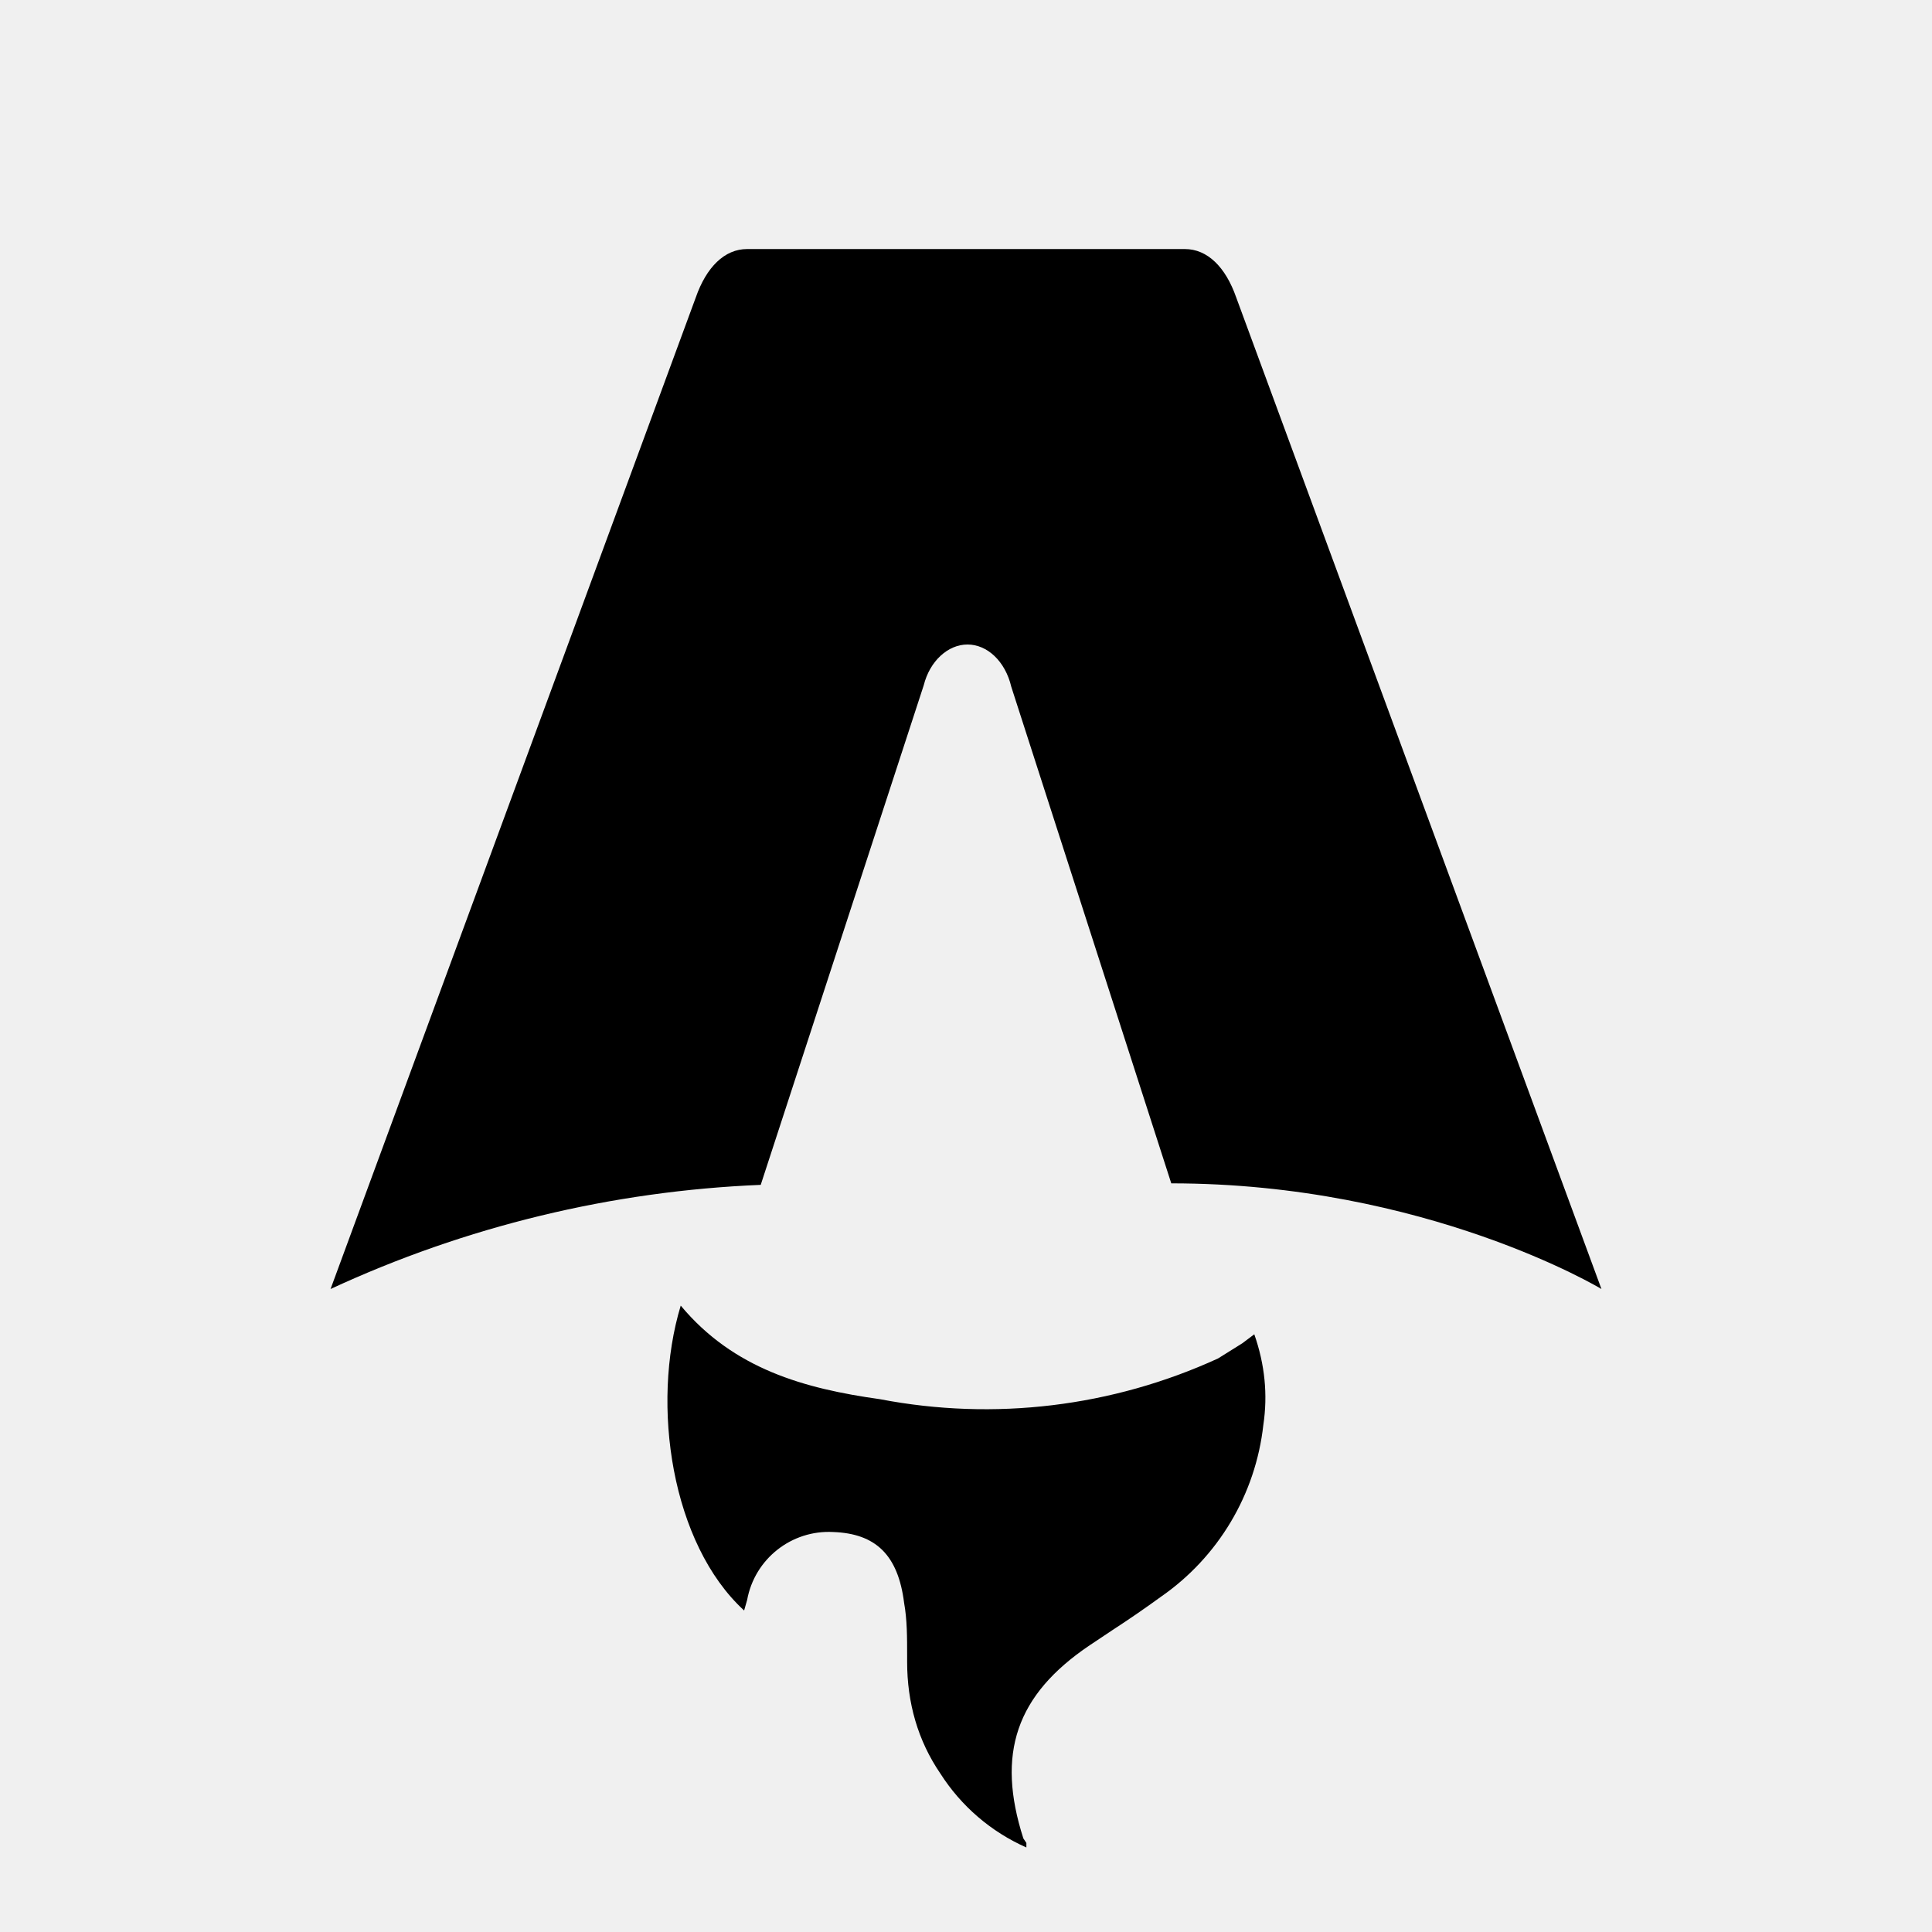
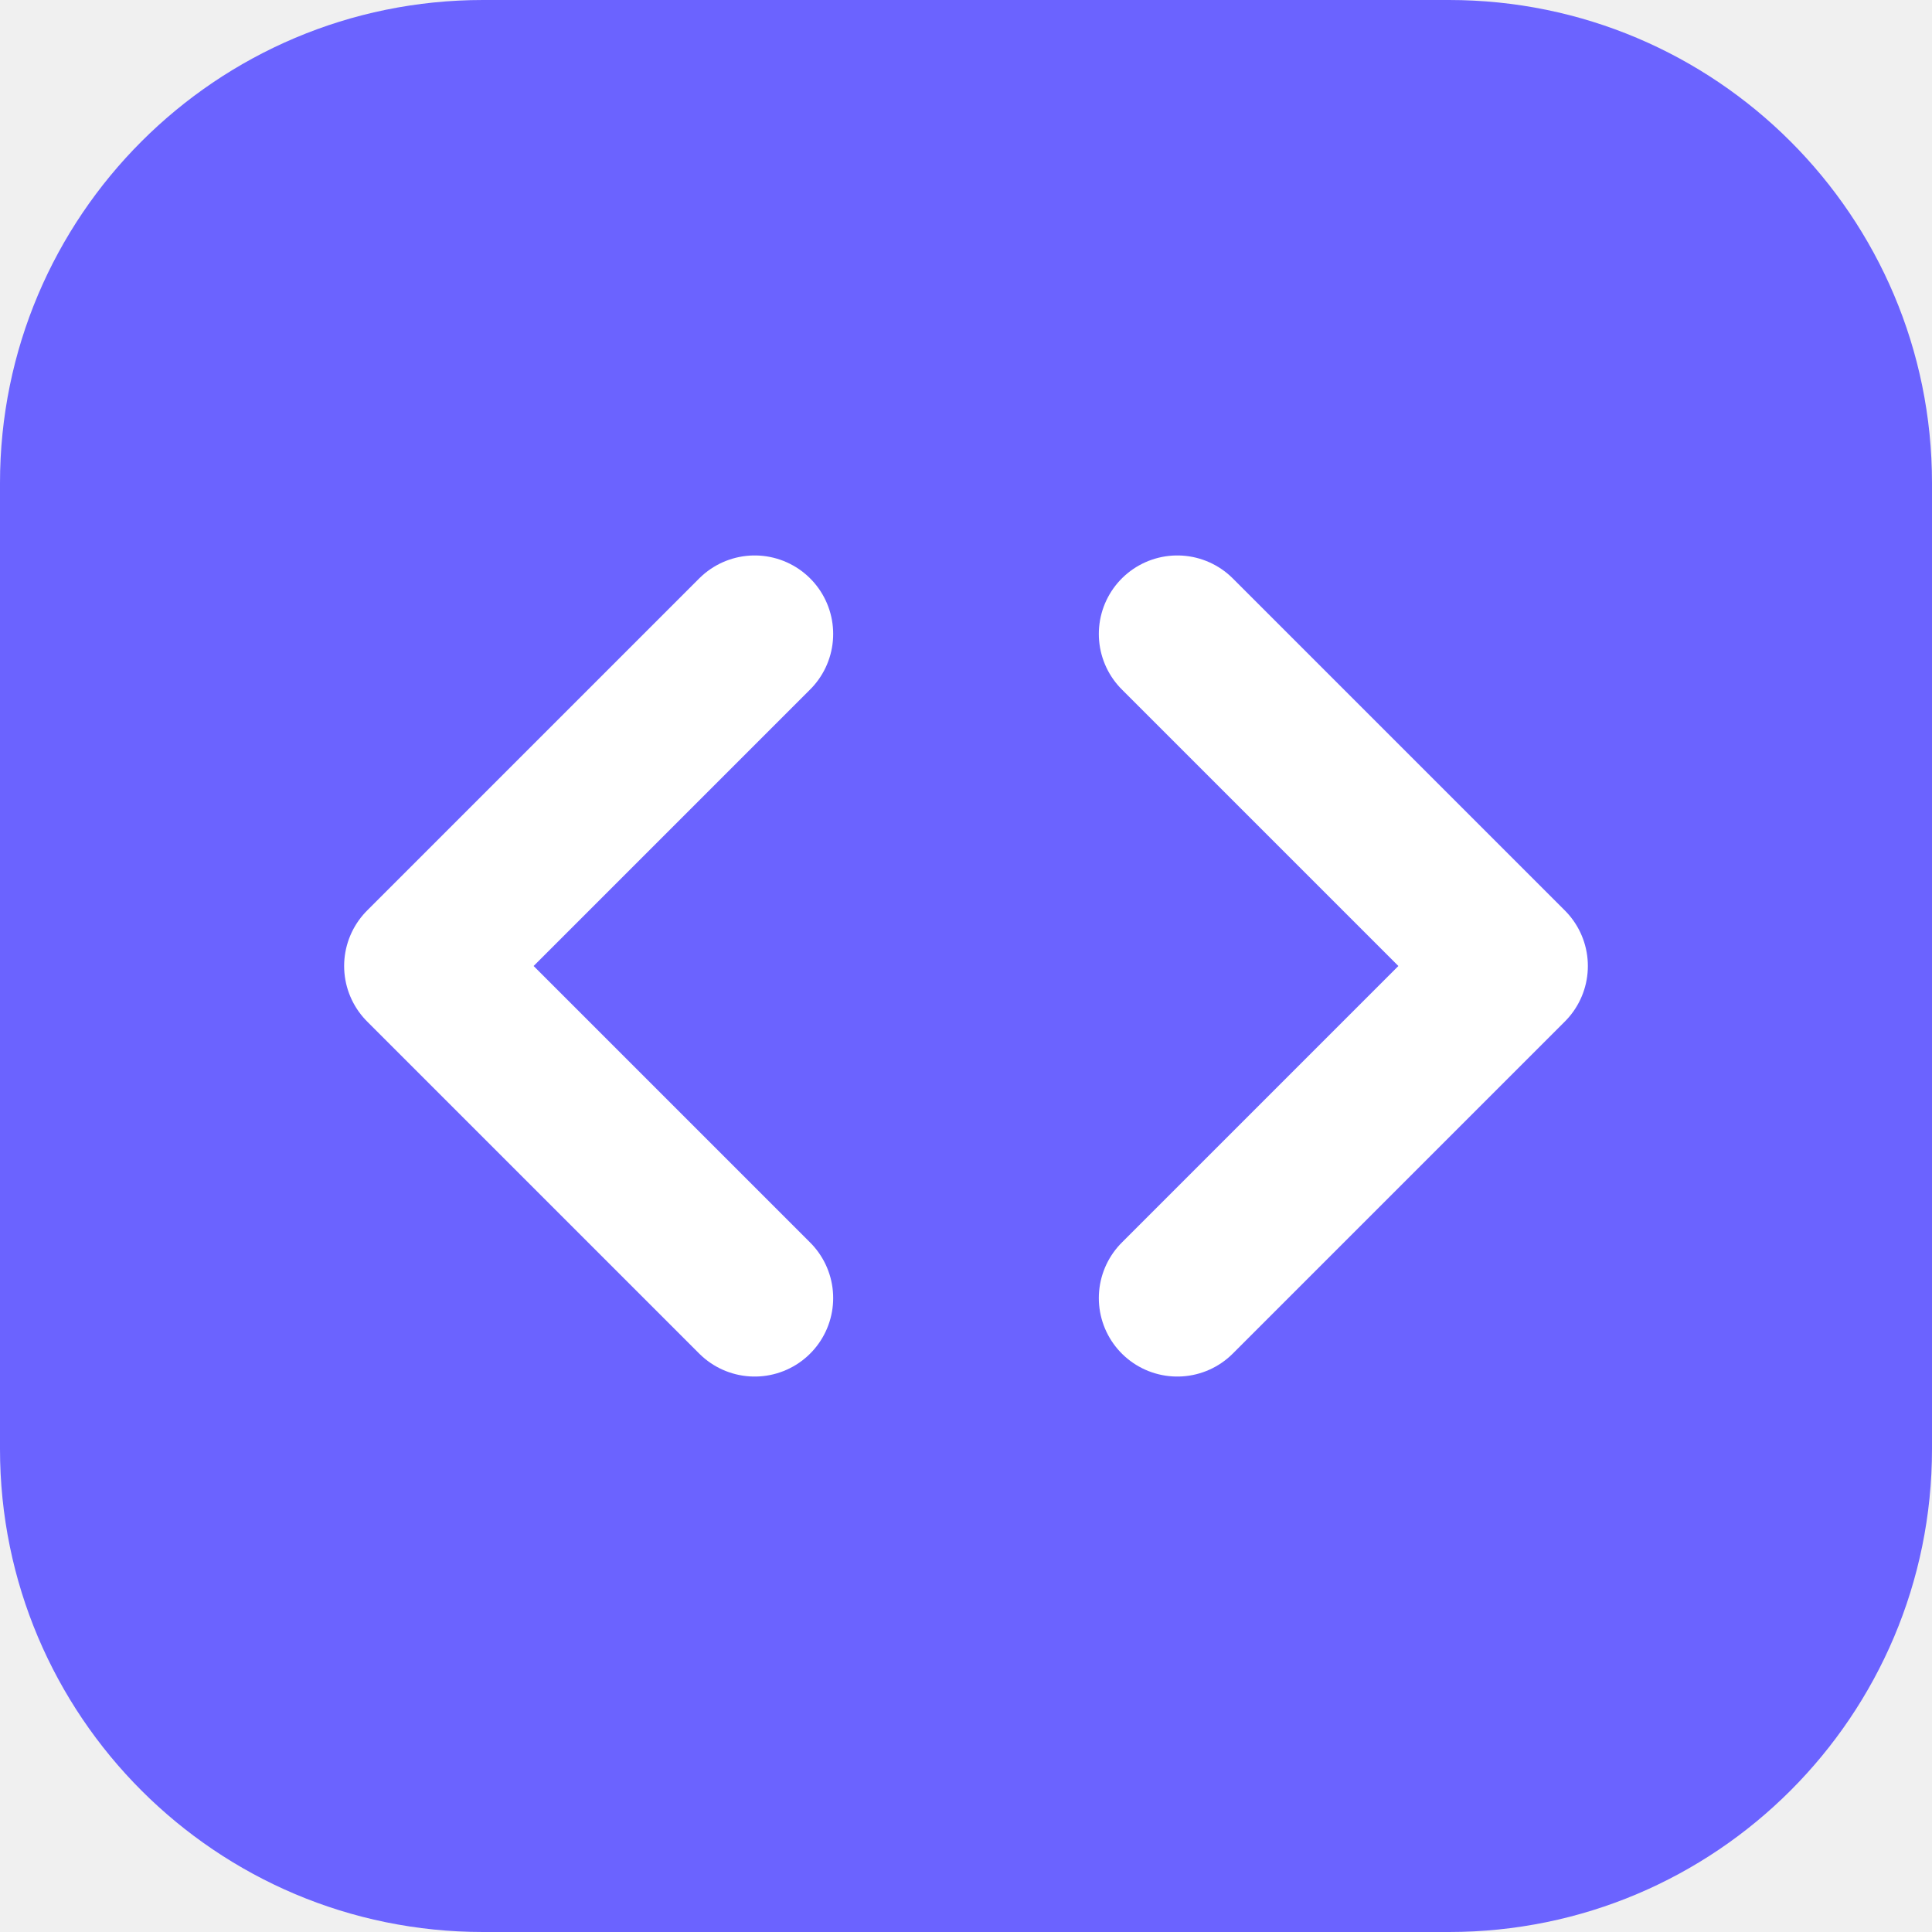
- <svg xmlns="http://www.w3.org/2000/svg" fill="none" viewBox="0 0 128 128">
-   <path d="M50.4 78.5a75.1 75.1 0 0 0-28.5 6.9l24.2-65.7c.7-2 1.9-3.2 3.4-3.2h29c1.5 0 2.7 1.2 3.4 3.2l24.2 65.7s-11.6-7-28.5-7L67 45.5c-.4-1.7-1.6-2.8-2.9-2.8-1.3 0-2.5 1.1-2.9 2.7L50.4 78.5Zm-1.1 28.2Zm-4.2-20.2c-2 6.6-.6 15.8 4.2 20.2a17.5 17.5 0 0 1 .2-.7 5.5 5.5 0 0 1 5.7-4.5c2.8.1 4.3 1.5 4.7 4.7.2 1.1.2 2.3.2 3.5v.4c0 2.7.7 5.2 2.2 7.4a13 13 0 0 0 5.7 4.9v-.3l-.2-.3c-1.8-5.6-.5-9.5 4.4-12.8l1.5-1a73 73 0 0 0 3.2-2.2 16 16 0 0 0 6.8-11.4c.3-2 .1-4-.6-6l-.8.6-1.6 1a37 37 0 0 1-22.4 2.7c-5-.7-9.7-2-13.2-6.2Z" />
-   <style>
-         path { fill: #000; }
-         @media (prefers-color-scheme: dark) {
-             path { fill: #FFF; }
-         }
-     </style>
+ <svg xmlns="http://www.w3.org/2000/svg" viewBox="0 0 32 32">
+   <rect width="32" height="32" rx="8" fill="#6b63ff" />
+   <path d="M12.5 10.5 7 16l5.5 5.5M19.5 10.5 25 16l-5.5 5.5" fill="none" stroke="#fff" stroke-width="2.6" stroke-linecap="round" stroke-linejoin="round" />
</svg>
